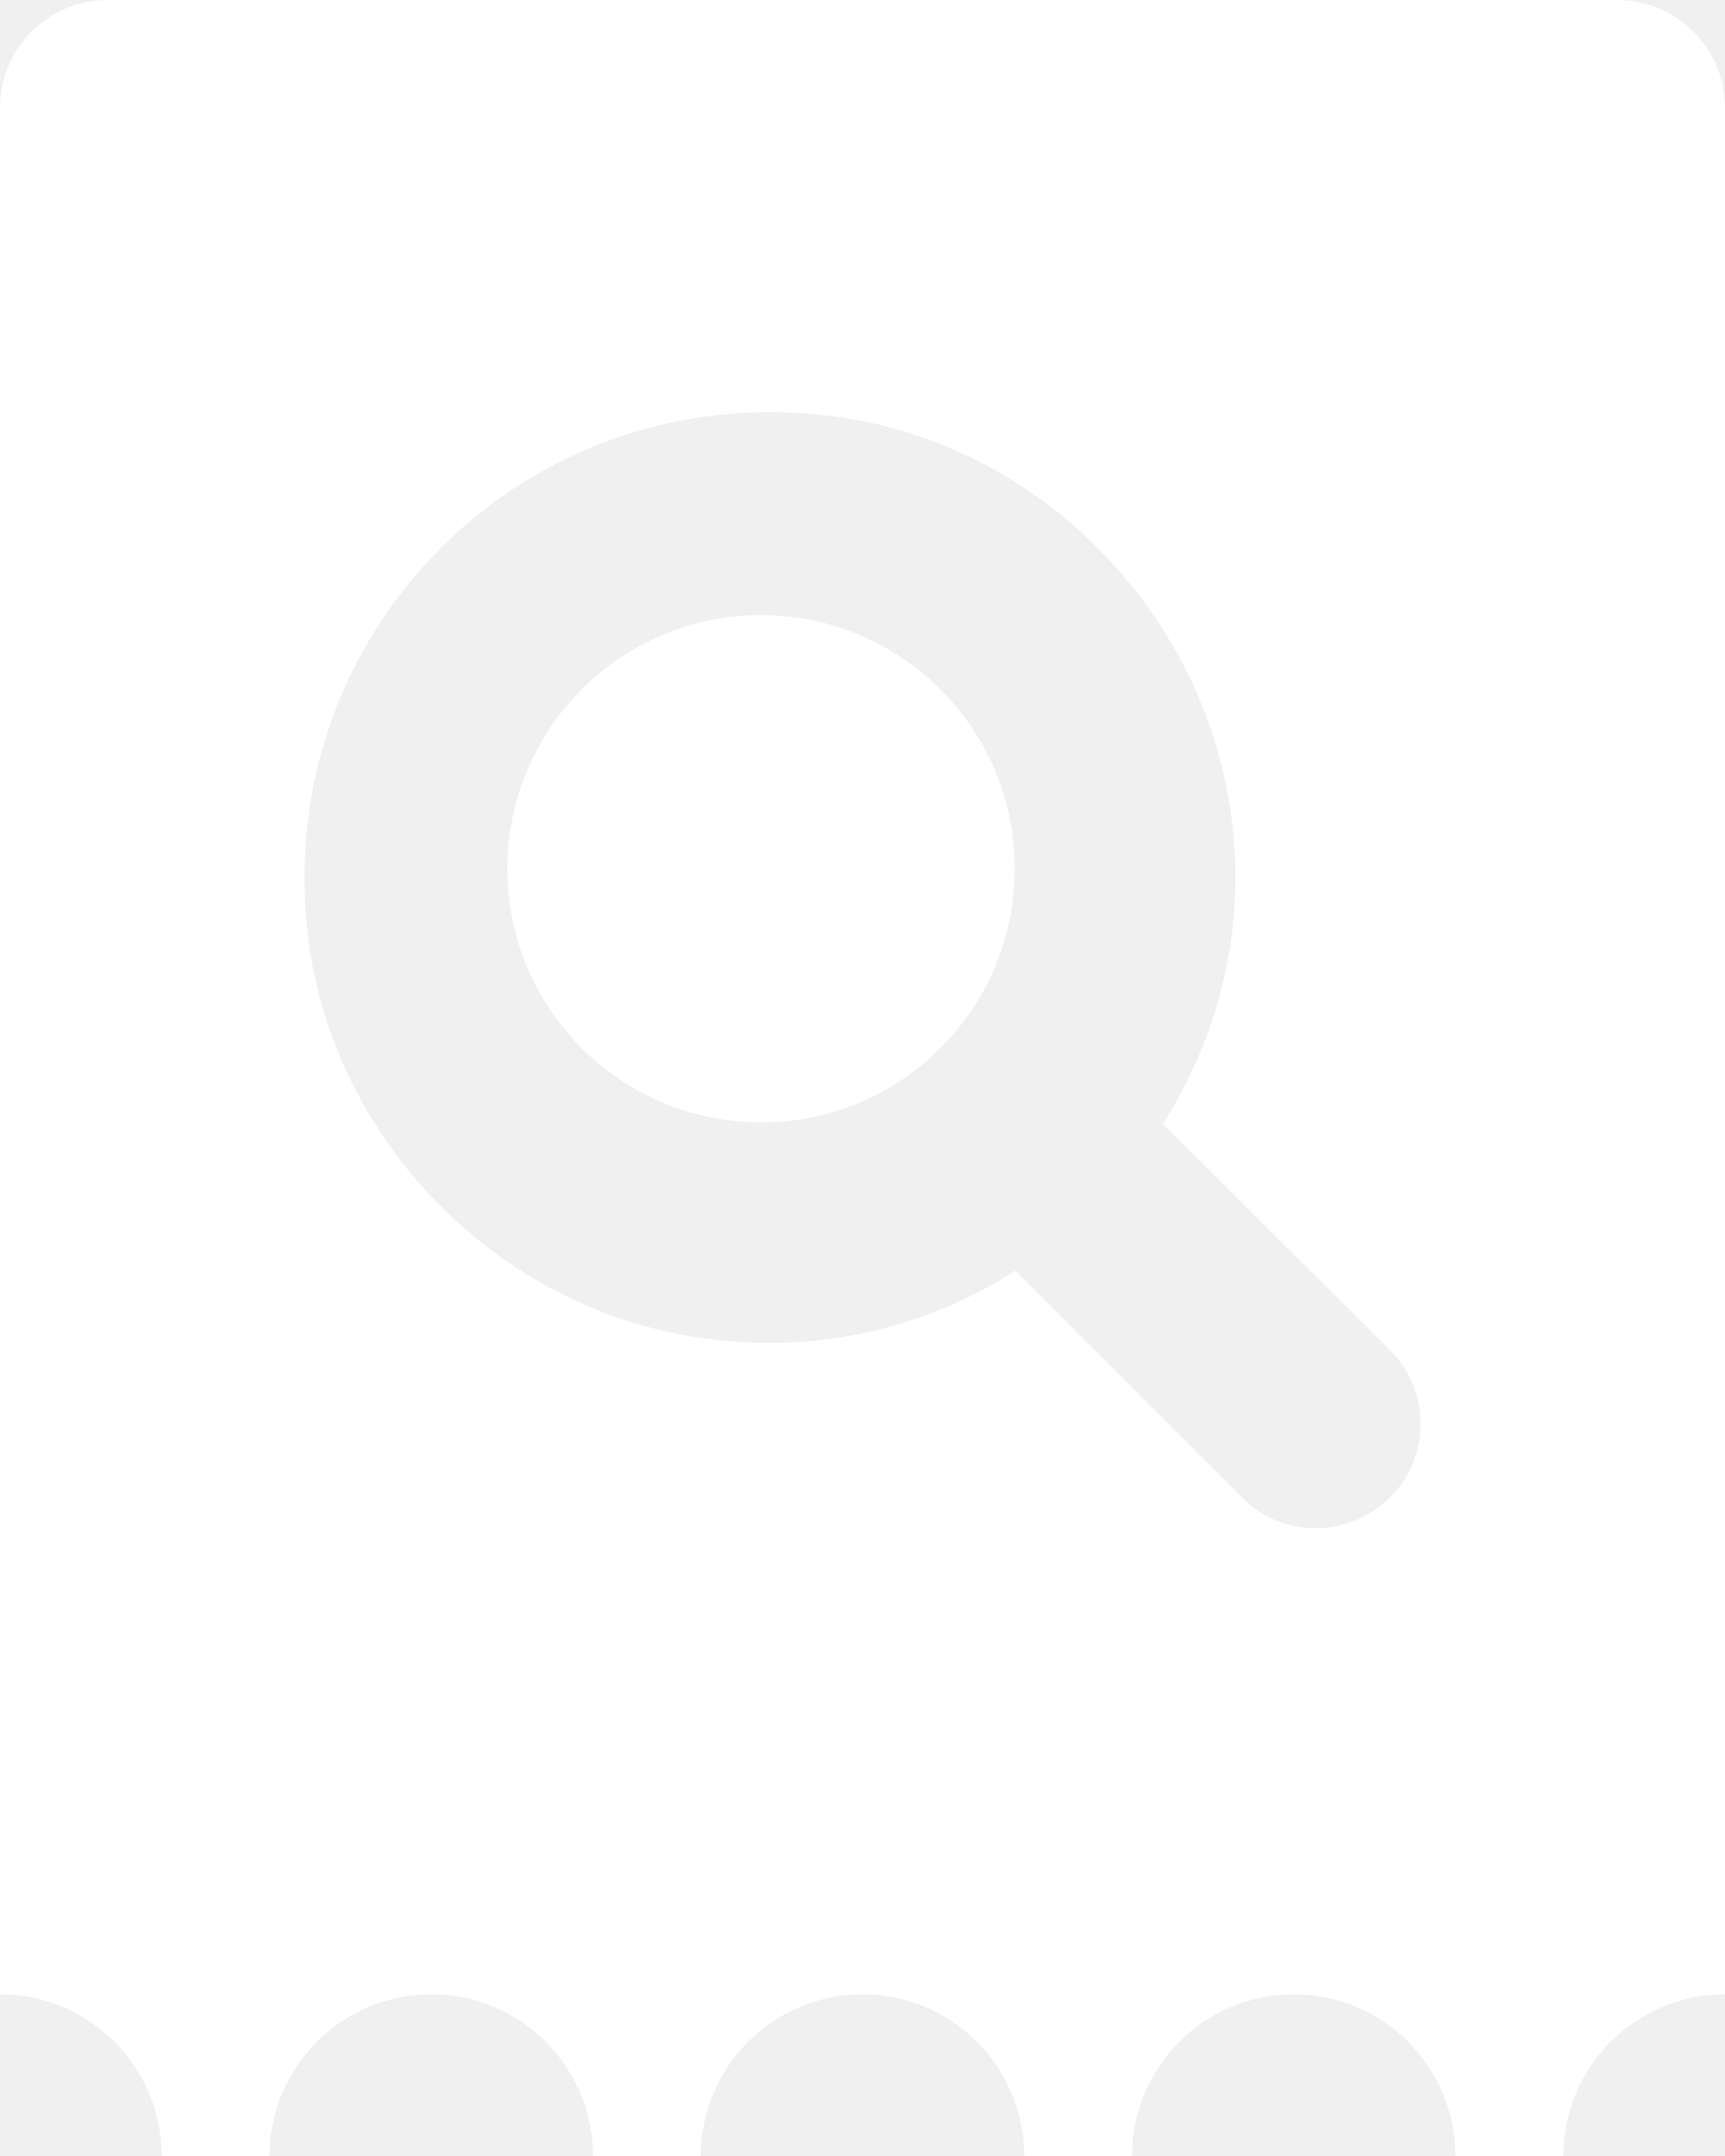
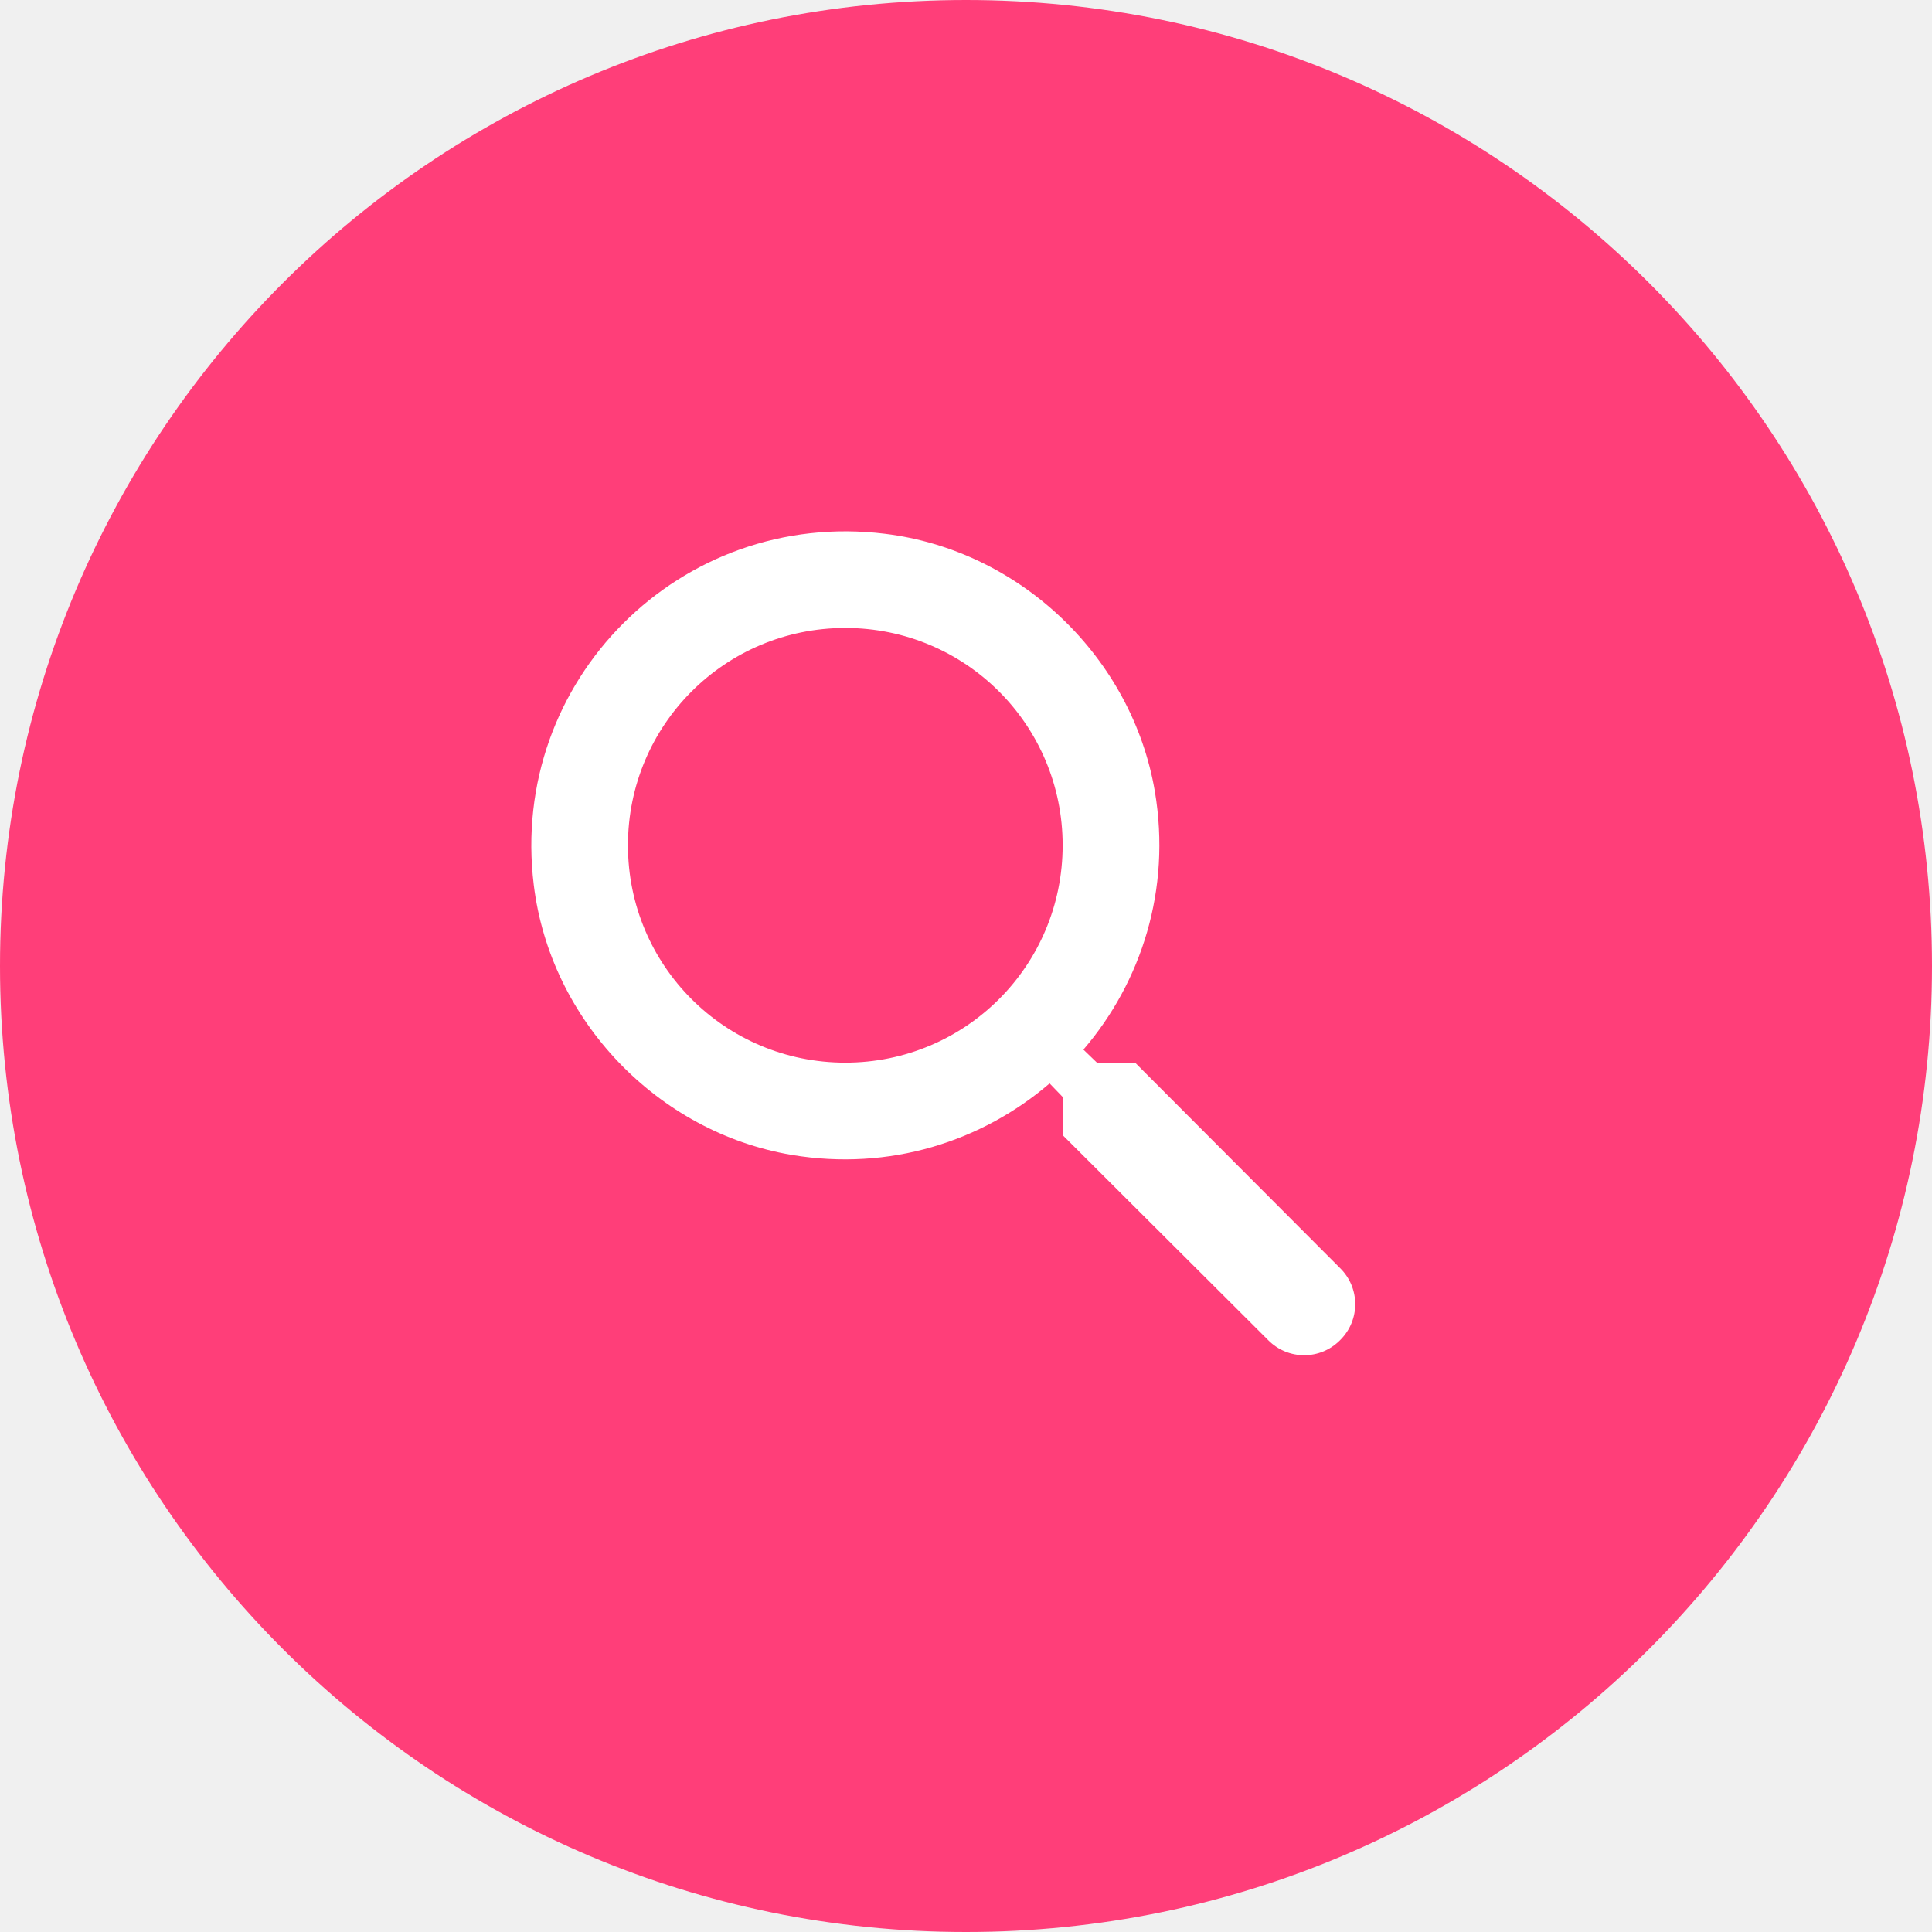
- <svg xmlns="http://www.w3.org/2000/svg" width="16" height="20" viewBox="0 0 16 20" fill="none">
-   <path fill-rule="evenodd" clip-rule="evenodd" d="M0 1C0 0.448 0.448 0 1 0H15C15.552 0 16 0.448 16 1V18.5C15.172 18.5 14.5 19.172 14.5 20H13.5C13.5 19.172 12.828 18.5 12 18.5C11.172 18.5 10.5 19.172 10.5 20H9.5C9.5 19.172 8.828 18.5 8 18.5C7.172 18.5 6.5 19.172 6.5 20H5.5C5.5 19.172 4.828 18.5 4 18.5C3.172 18.5 2.5 19.172 2.5 20H1.5C1.5 19.172 0.828 18.5 0 18.5V1ZM9.416 11.788C8.554 12.344 7.47 12.594 6.33 12.383C4.527 12.047 3.09 10.533 2.86 8.711C2.495 5.826 4.949 3.42 7.854 3.88C9.656 4.168 11.104 5.644 11.401 7.437C11.583 8.548 11.324 9.574 10.787 10.427L12.896 12.527C13.27 12.9 13.27 13.514 12.896 13.888C12.513 14.271 11.899 14.271 11.525 13.897L9.416 11.788ZM4.706 8.059C4.706 6.76 5.76 5.706 7.059 5.706C8.358 5.706 9.412 6.76 9.412 8.059C9.412 9.358 8.358 10.412 7.059 10.412C5.76 10.412 4.706 9.358 4.706 8.059Z" fill="white" />
+ <svg xmlns="http://www.w3.org/2000/svg" width="40" height="40" viewBox="0 0 40 40" fill="none">
+   <g id="ic/search">
+     <rect id="back" width="40" height="40" rx="20" fill="#FF3E79" />
+     <path id="icon" fill-rule="evenodd" clip-rule="evenodd" d="M23.501 22.001H22.711L22.431 21.731C23.631 20.331 24.251 18.421 23.911 16.391C23.441 13.611 21.121 11.391 18.321 11.051C14.091 10.531 10.531 14.091 11.051 18.321C11.391 21.121 13.611 23.441 16.391 23.911C18.421 24.251 20.331 23.631 21.731 22.431L22.001 22.711V23.501L26.261 27.751C26.671 28.161 27.331 28.161 27.741 27.751L27.751 27.741C28.161 27.331 28.161 26.671 27.751 26.261L23.501 22.001ZM17.501 22.001C15.011 22.001 13.001 19.991 13.001 17.501C13.001 15.011 15.011 13.001 17.501 13.001C19.991 13.001 22.001 15.011 22.001 17.501C22.001 19.991 19.991 22.001 17.501 22.001Z" fill="white" />
+   </g>
</svg>
